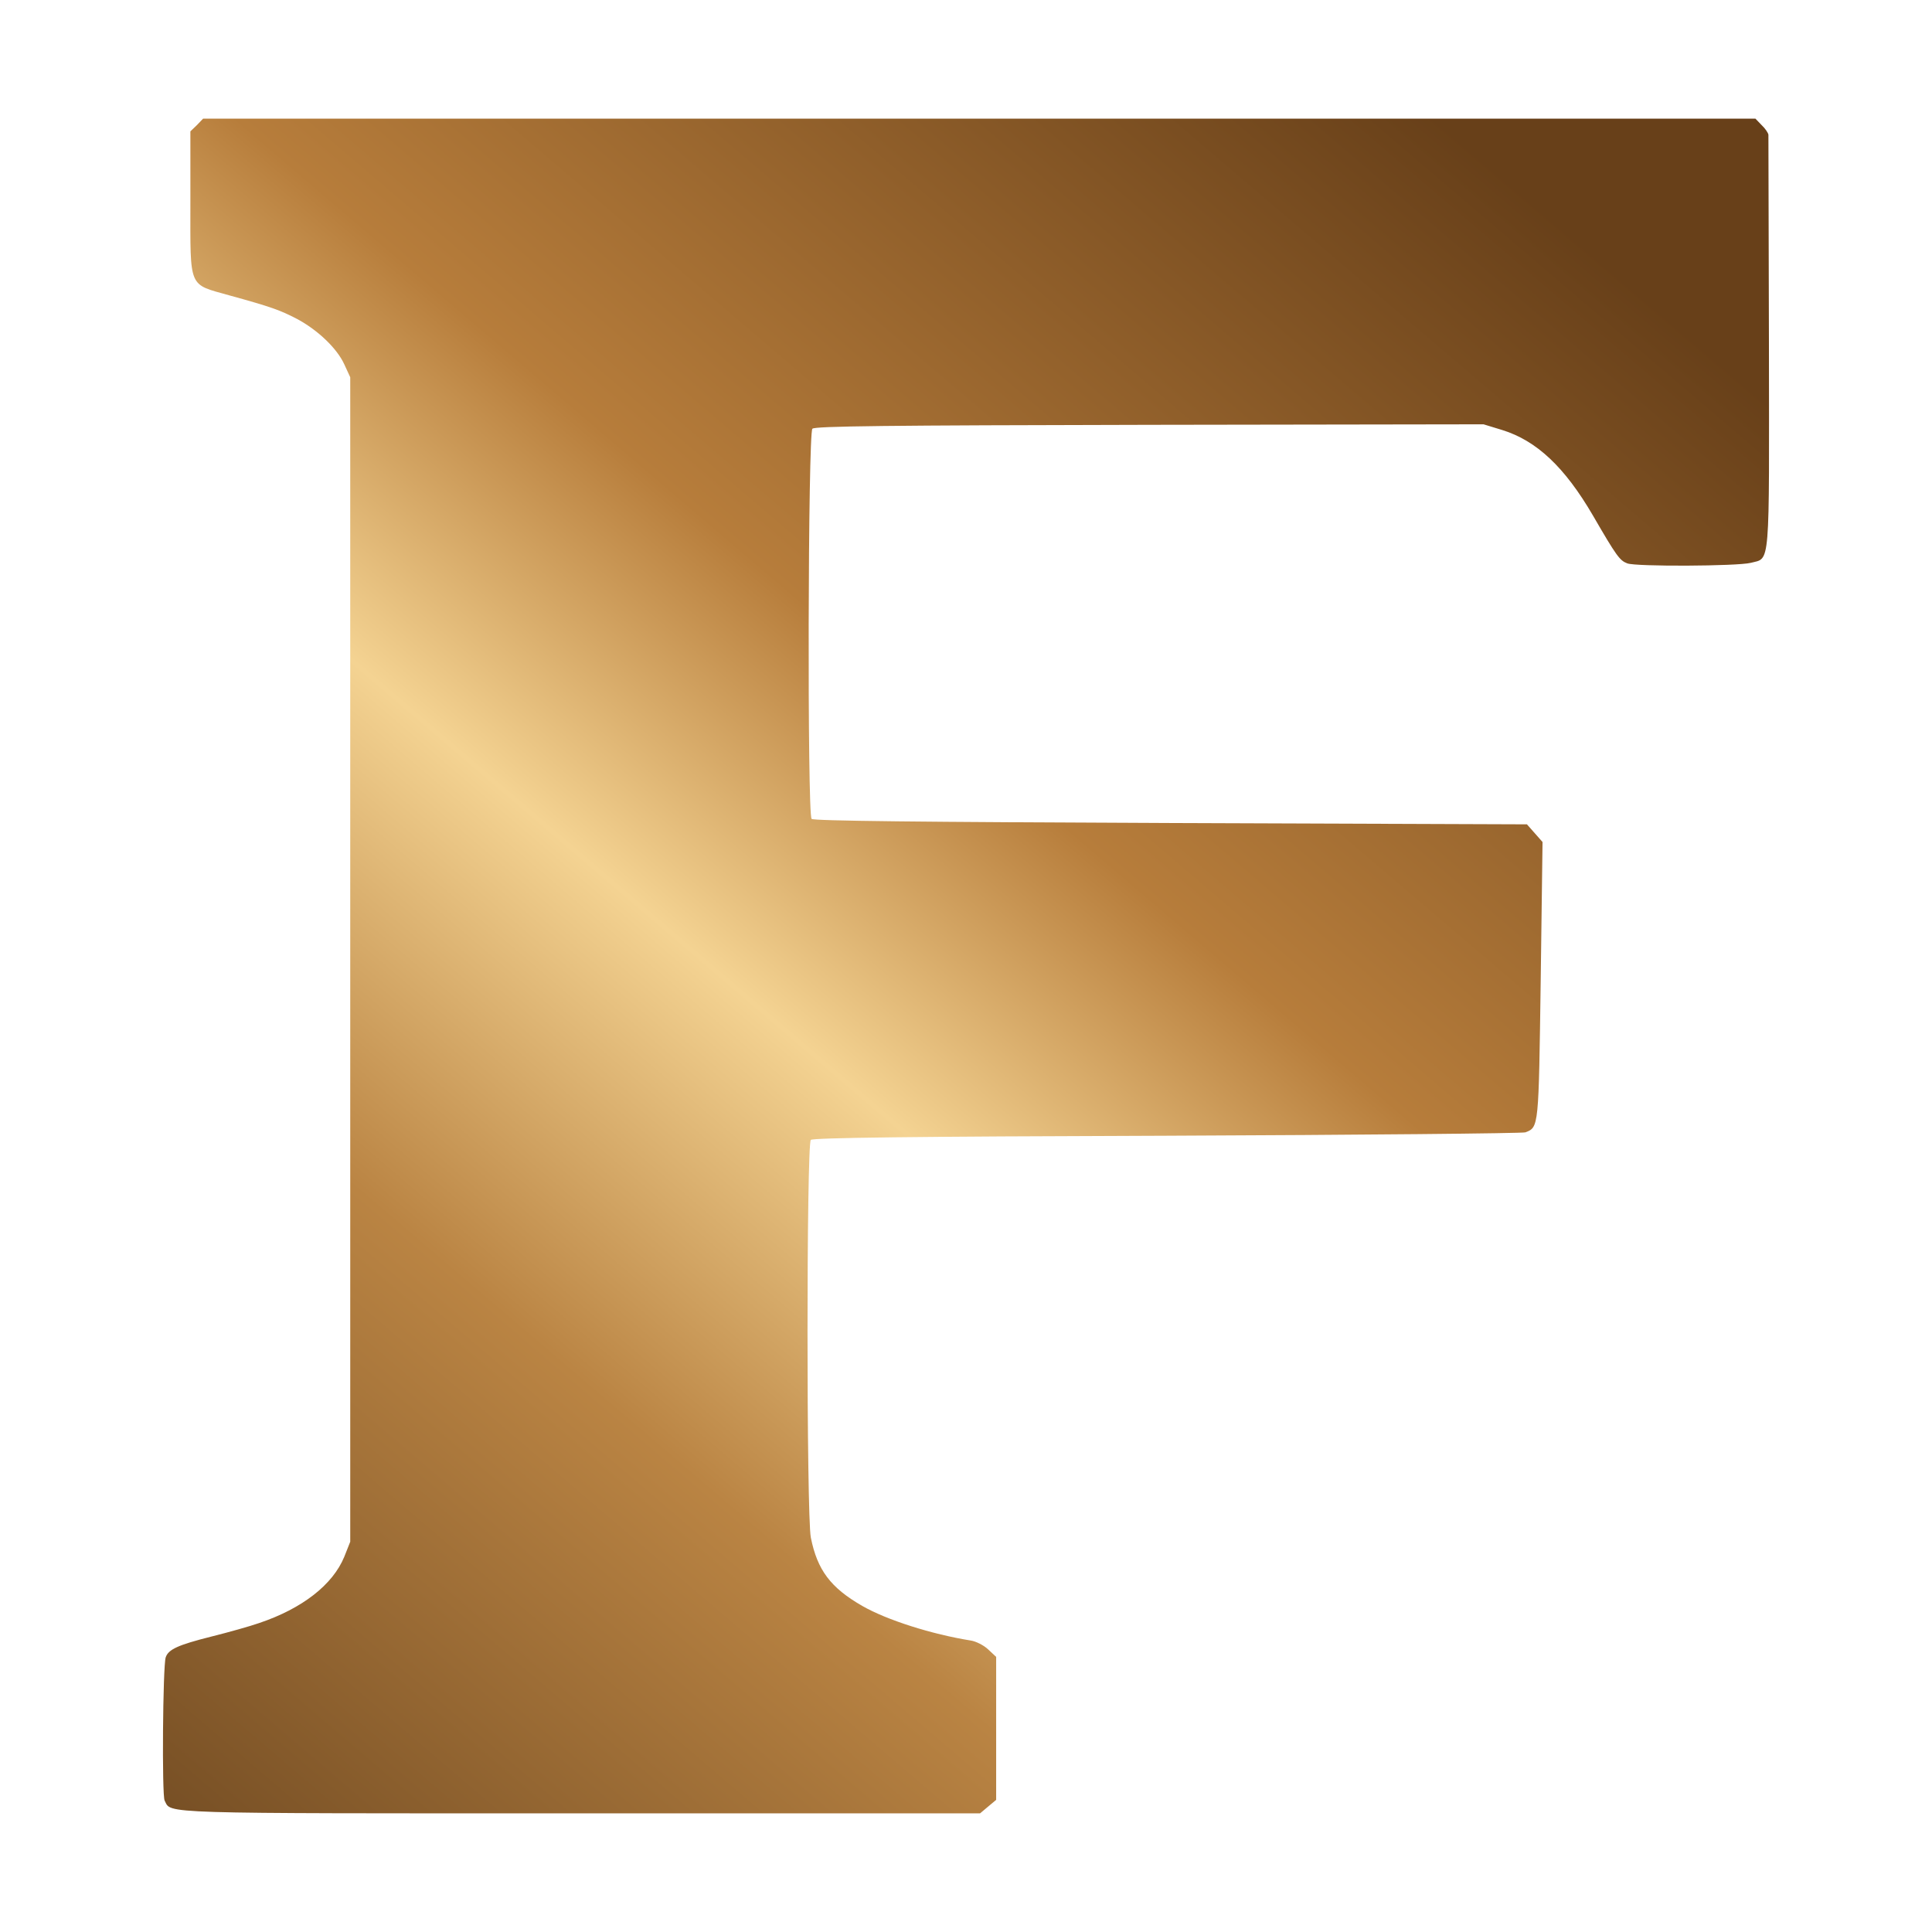
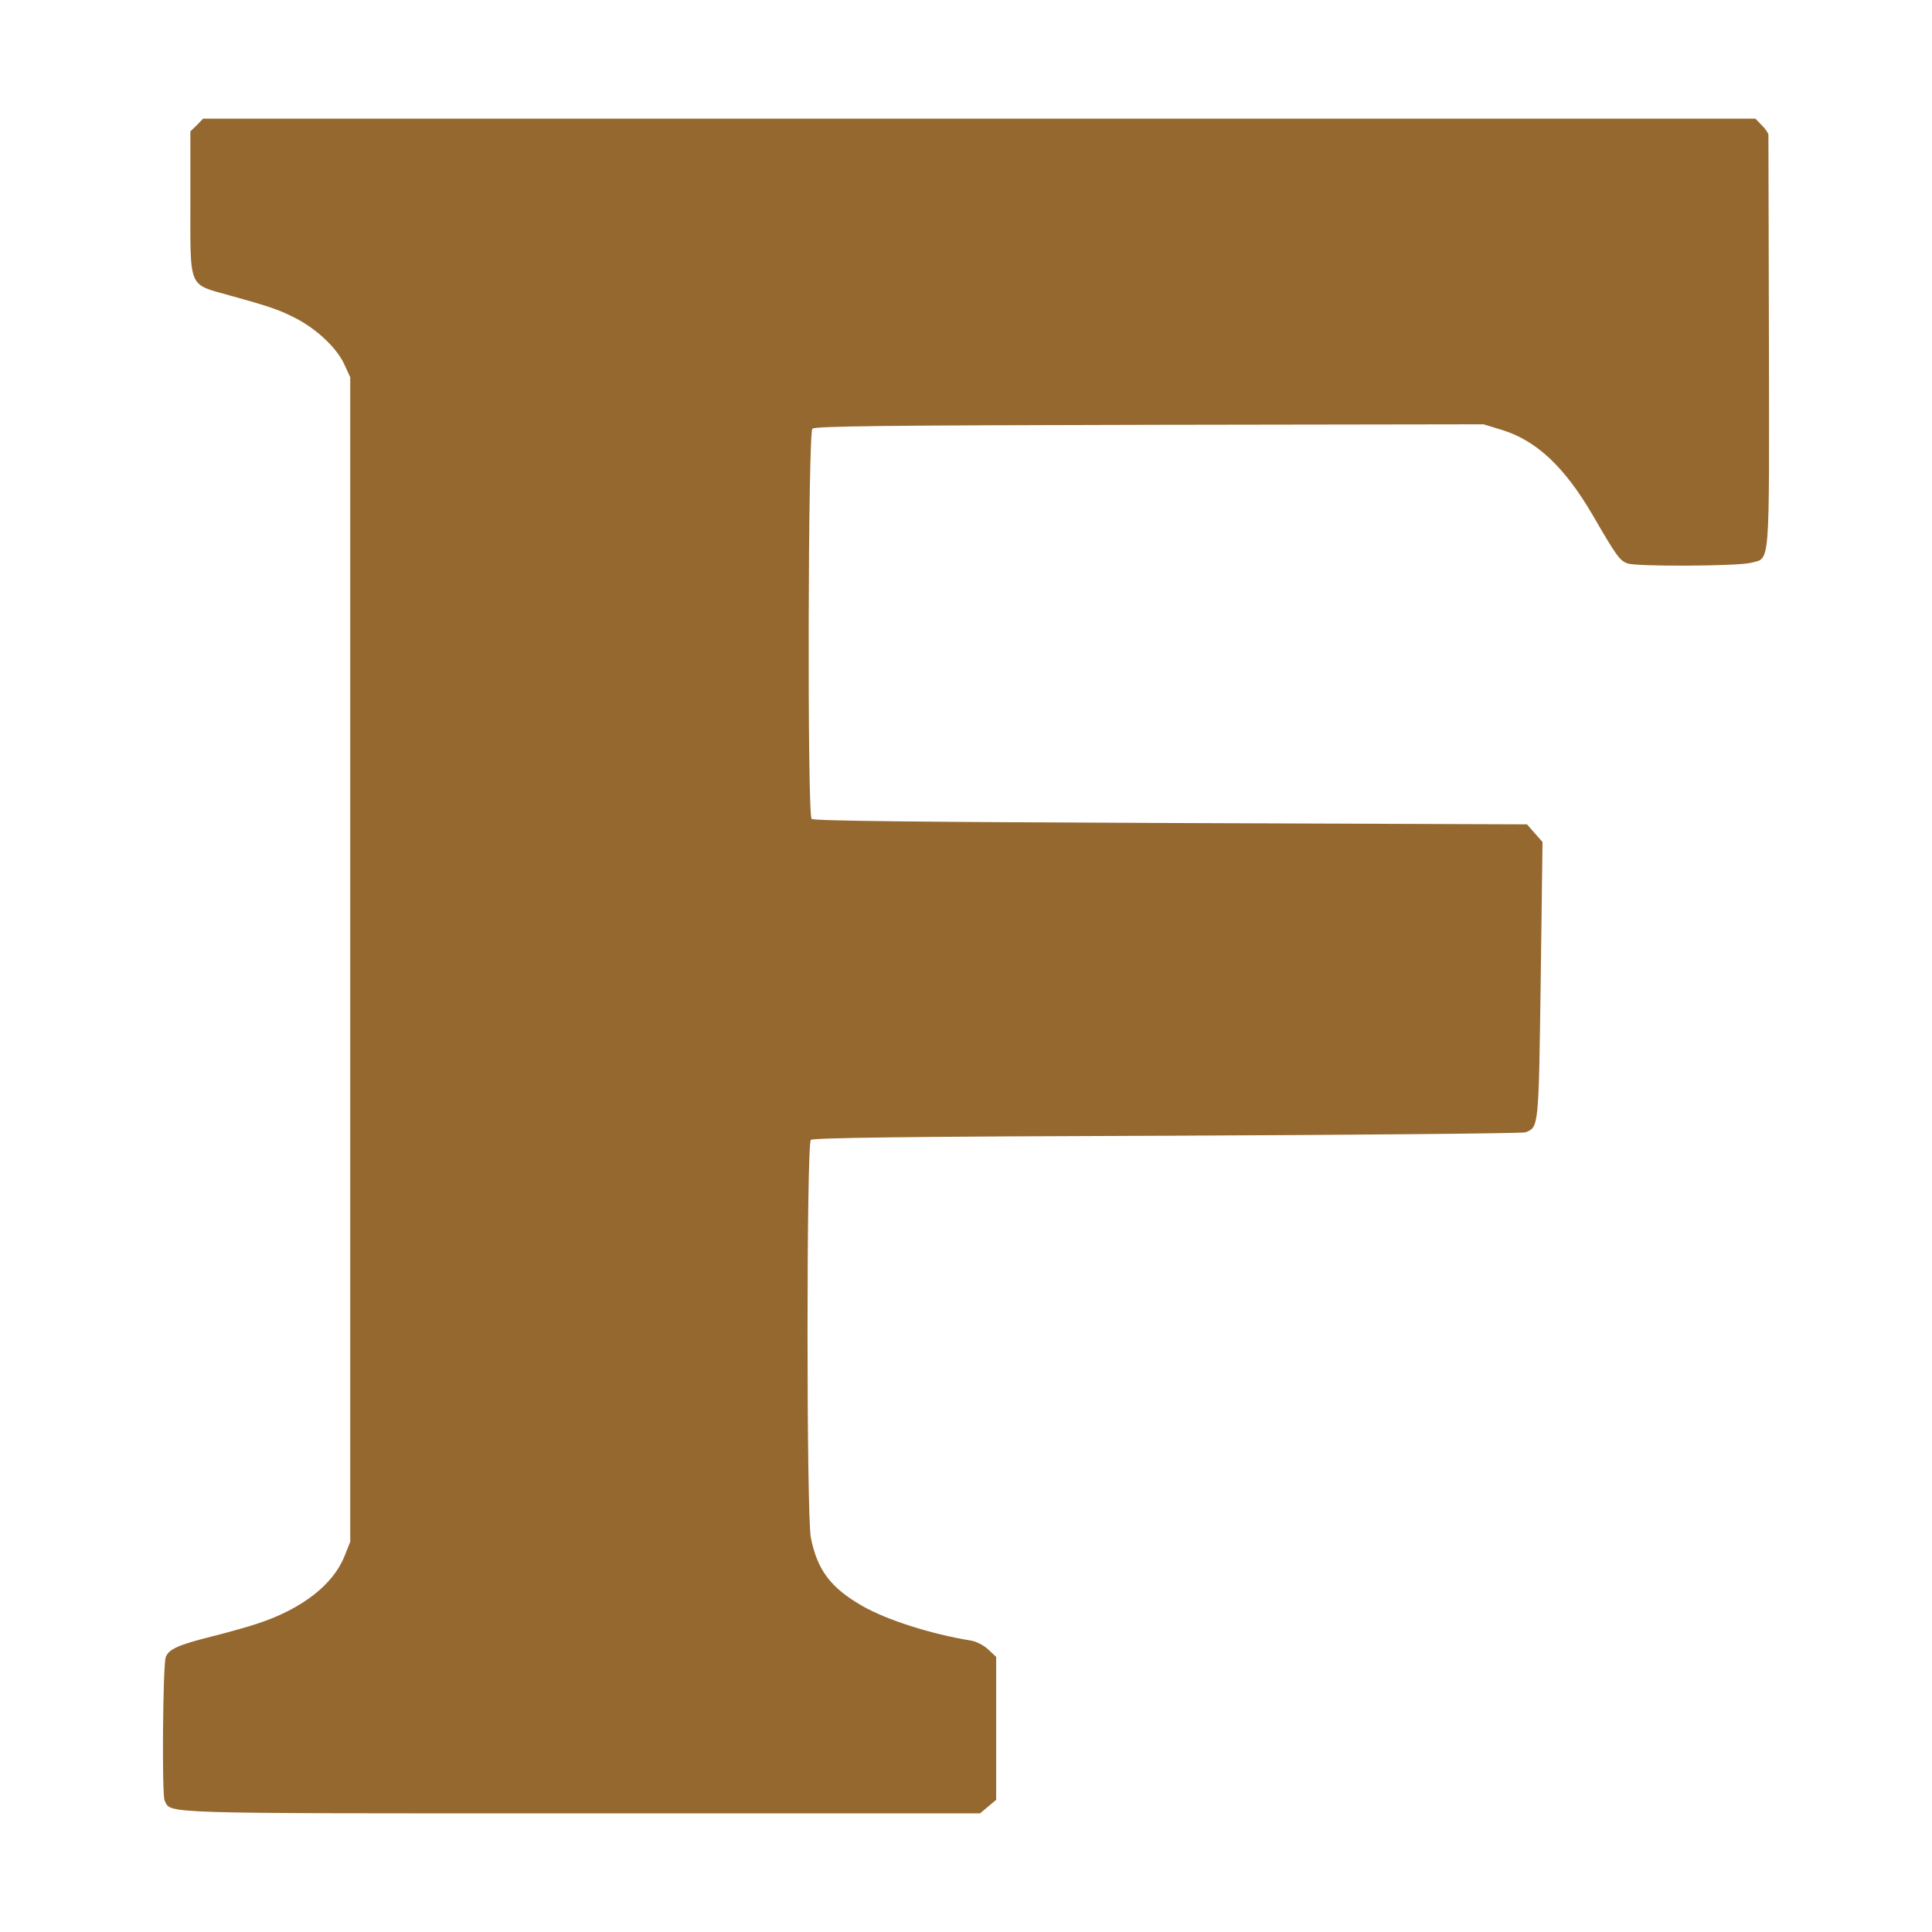
<svg xmlns="http://www.w3.org/2000/svg" viewBox="7577.555 12713.589 7432.812 7432.812">
-   <defs>
-     <linearGradient id="bronze" x1="0" y1="0" x2=".8" y2="1" gradientUnits="objectBoundingBox">
-       <stop stop-color="#785025" />
-       <stop offset=".28" stop-color="#ba8443" />
-       <stop offset=".47" stop-color="#f4d392" />
-       <stop offset=".63" stop-color="#b77d3b" />
-       <stop offset="1" stop-color="#684019" />
-     </linearGradient>
-   </defs>
-   <path fill="url(#bronze)" transform="translate(0 32859.989) scale(1 -1)" d="M8335 19665 l-25 -24 0 -275 c0 -334 -9 -311 150 -356 160 -44 196 -57 261 -91 80 -43 153 -113 181 -174 l23 -50 0 -2240 0 -2240 -23 -58 c-44 -107 -161 -199 -328 -255 -34 -12 -116 -35 -184 -52 -127 -32 -165 -49 -175 -80 -11 -34 -15 -532 -4 -551 27 -51 -49 -49 1603 -49 l1534 0 31 26 31 26 0 275 0 275 -31 29 c-17 16 -47 31 -67 34 -150 24 -323 79 -417 133 -122 70 -173 138 -198 263 -17 87 -17 1513 0 1530 8 8 374 13 1369 16 747 3 1368 9 1380 13 52 20 51 17 59 586 l7 531 -30 34 -30 34 -1371 5 c-967 4 -1373 8 -1381 16 -17 17 -14 1484 3 1501 10 10 281 13 1297 15 l1285 2 72 -22 c132 -41 240 -142 349 -329 91 -157 103 -173 132 -184 33 -13 423 -11 475 2 76 20 71 -33 70 848 -1 432 -2 792 -2 799 -1 7 -12 24 -26 37 l-24 25 -2986 0 -2986 0 -24 -25z" />
+   <path fill="#95682F" transform="translate(0 32859.989) scale(1 -1)" d="M8335 19665 l-25 -24 0 -275 c0 -334 -9 -311 150 -356 160 -44 196 -57 261 -91 80 -43 153 -113 181 -174 l23 -50 0 -2240 0 -2240 -23 -58 c-44 -107 -161 -199 -328 -255 -34 -12 -116 -35 -184 -52 -127 -32 -165 -49 -175 -80 -11 -34 -15 -532 -4 -551 27 -51 -49 -49 1603 -49 l1534 0 31 26 31 26 0 275 0 275 -31 29 c-17 16 -47 31 -67 34 -150 24 -323 79 -417 133 -122 70 -173 138 -198 263 -17 87 -17 1513 0 1530 8 8 374 13 1369 16 747 3 1368 9 1380 13 52 20 51 17 59 586 l7 531 -30 34 -30 34 -1371 5 c-967 4 -1373 8 -1381 16 -17 17 -14 1484 3 1501 10 10 281 13 1297 15 l1285 2 72 -22 c132 -41 240 -142 349 -329 91 -157 103 -173 132 -184 33 -13 423 -11 475 2 76 20 71 -33 70 848 -1 432 -2 792 -2 799 -1 7 -12 24 -26 37 l-24 25 -2986 0 -2986 0 -24 -25z" />
</svg>
